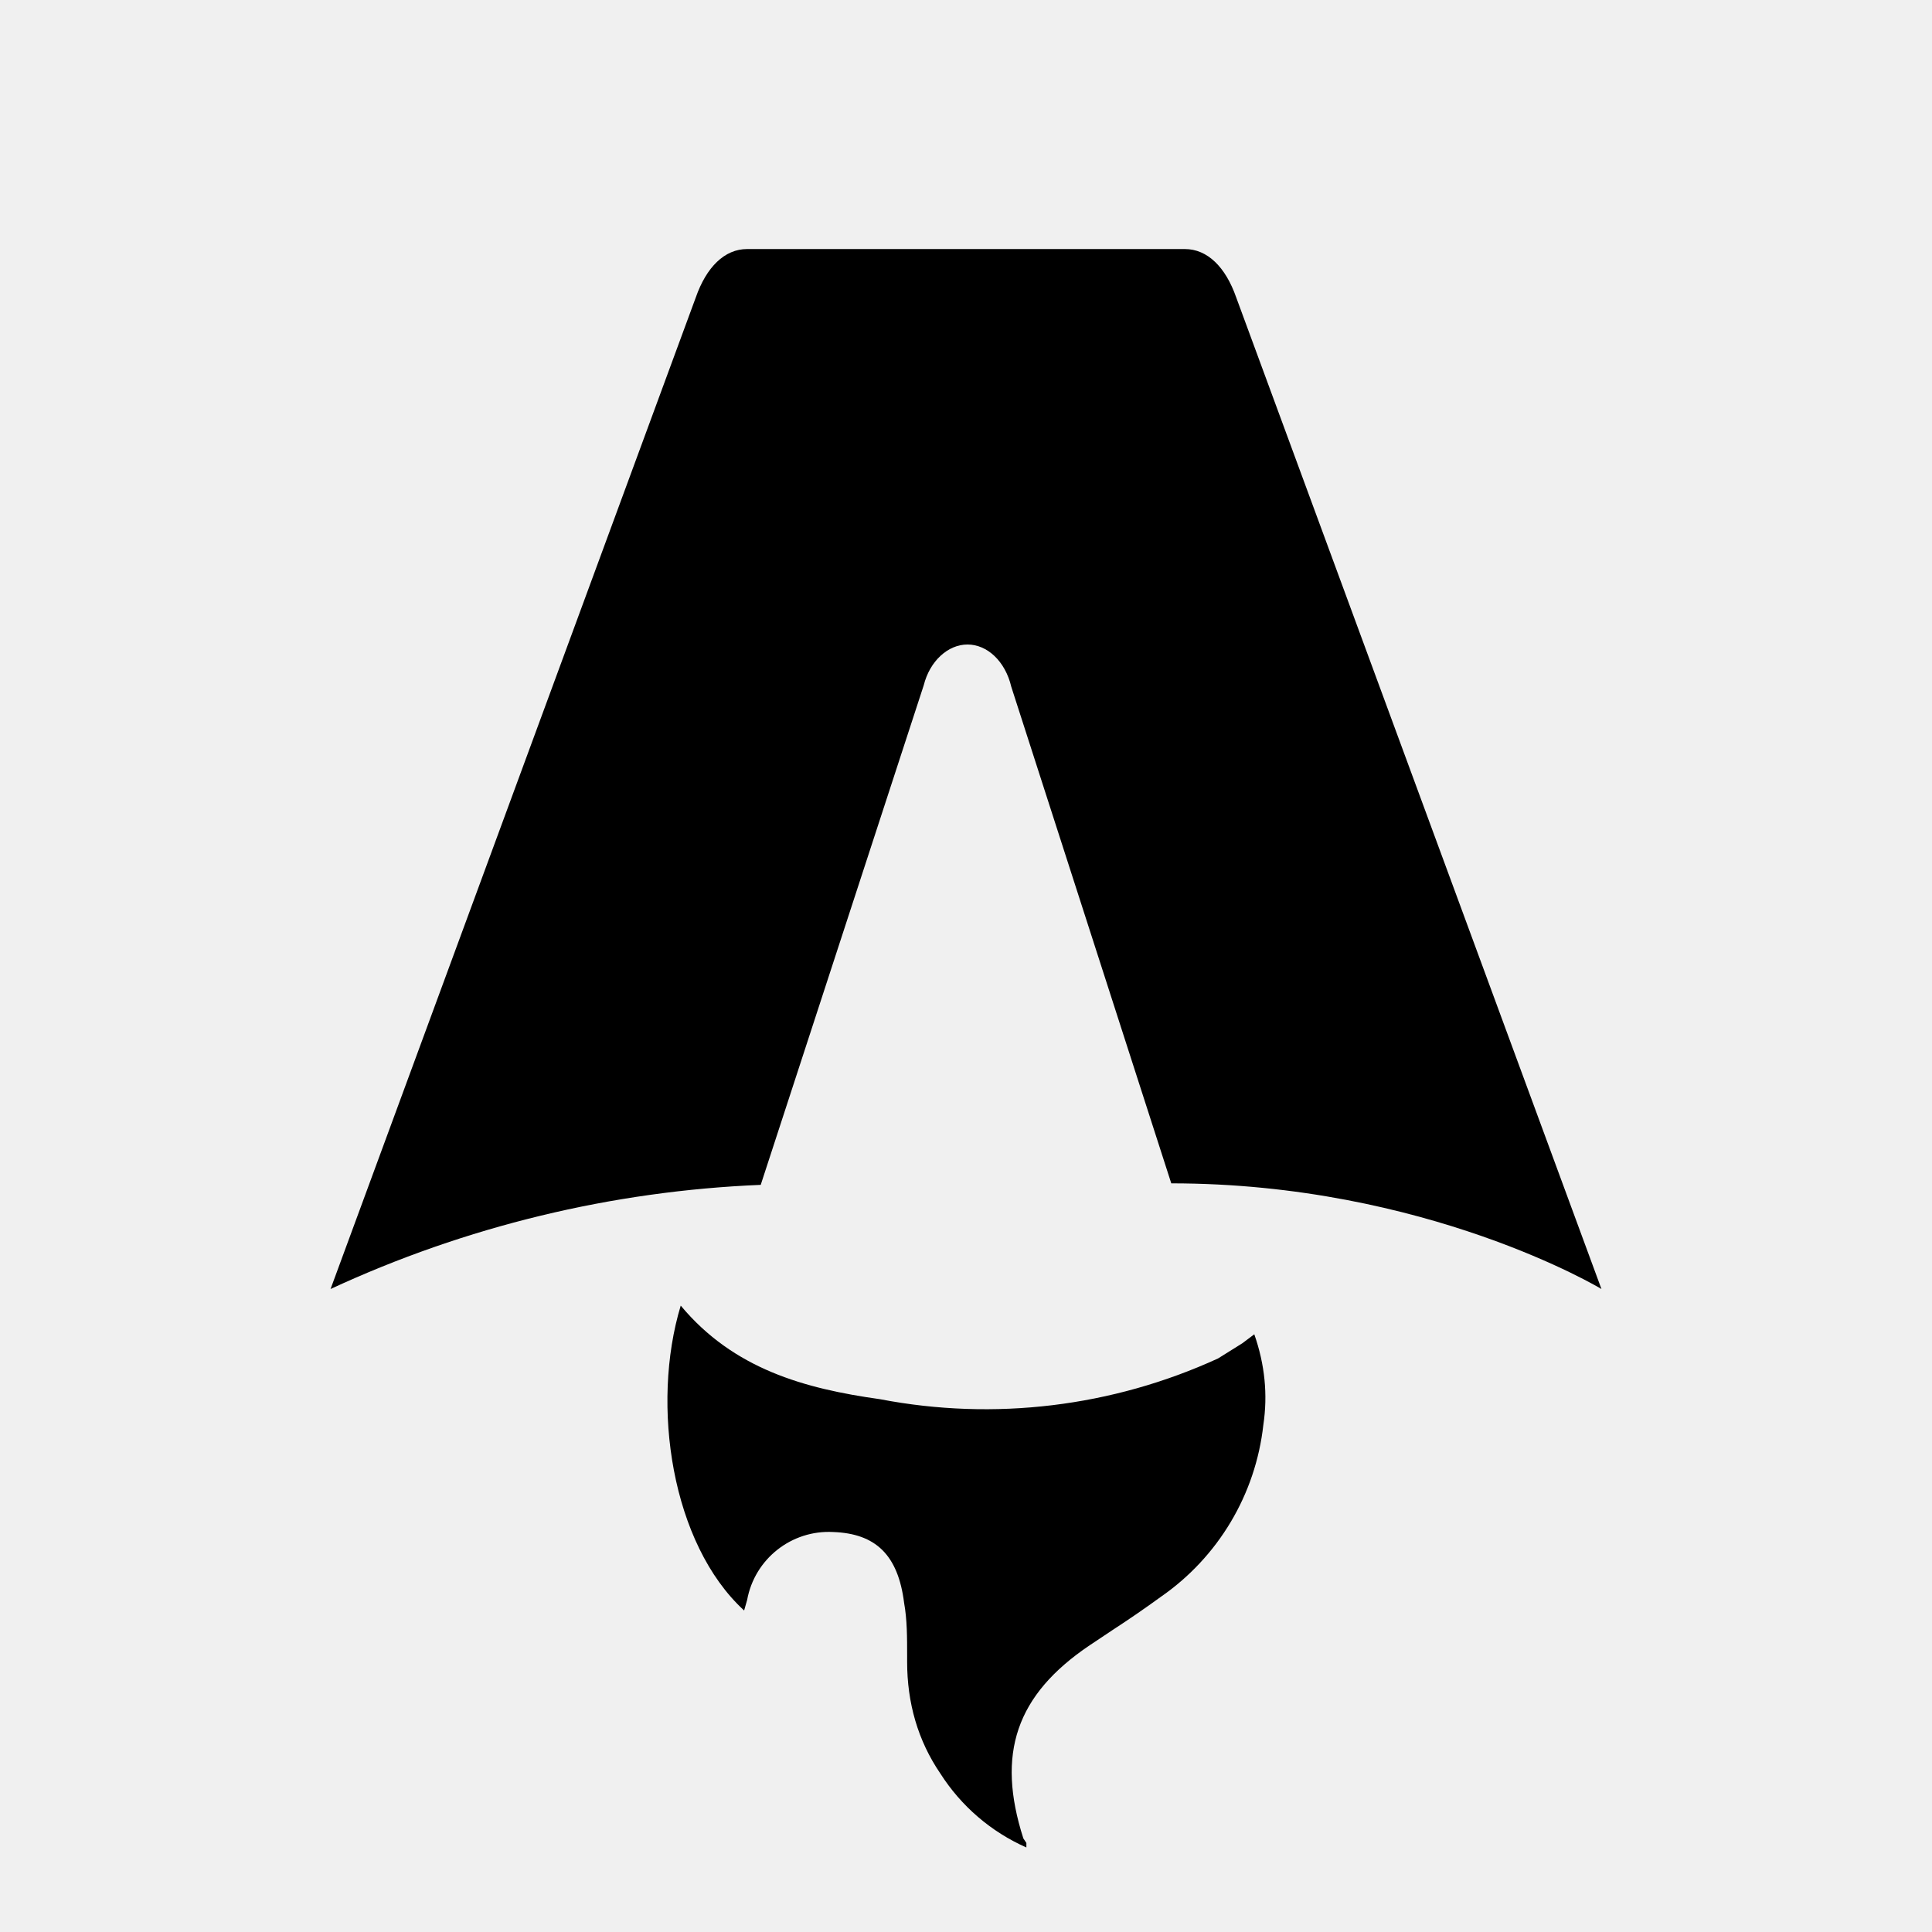
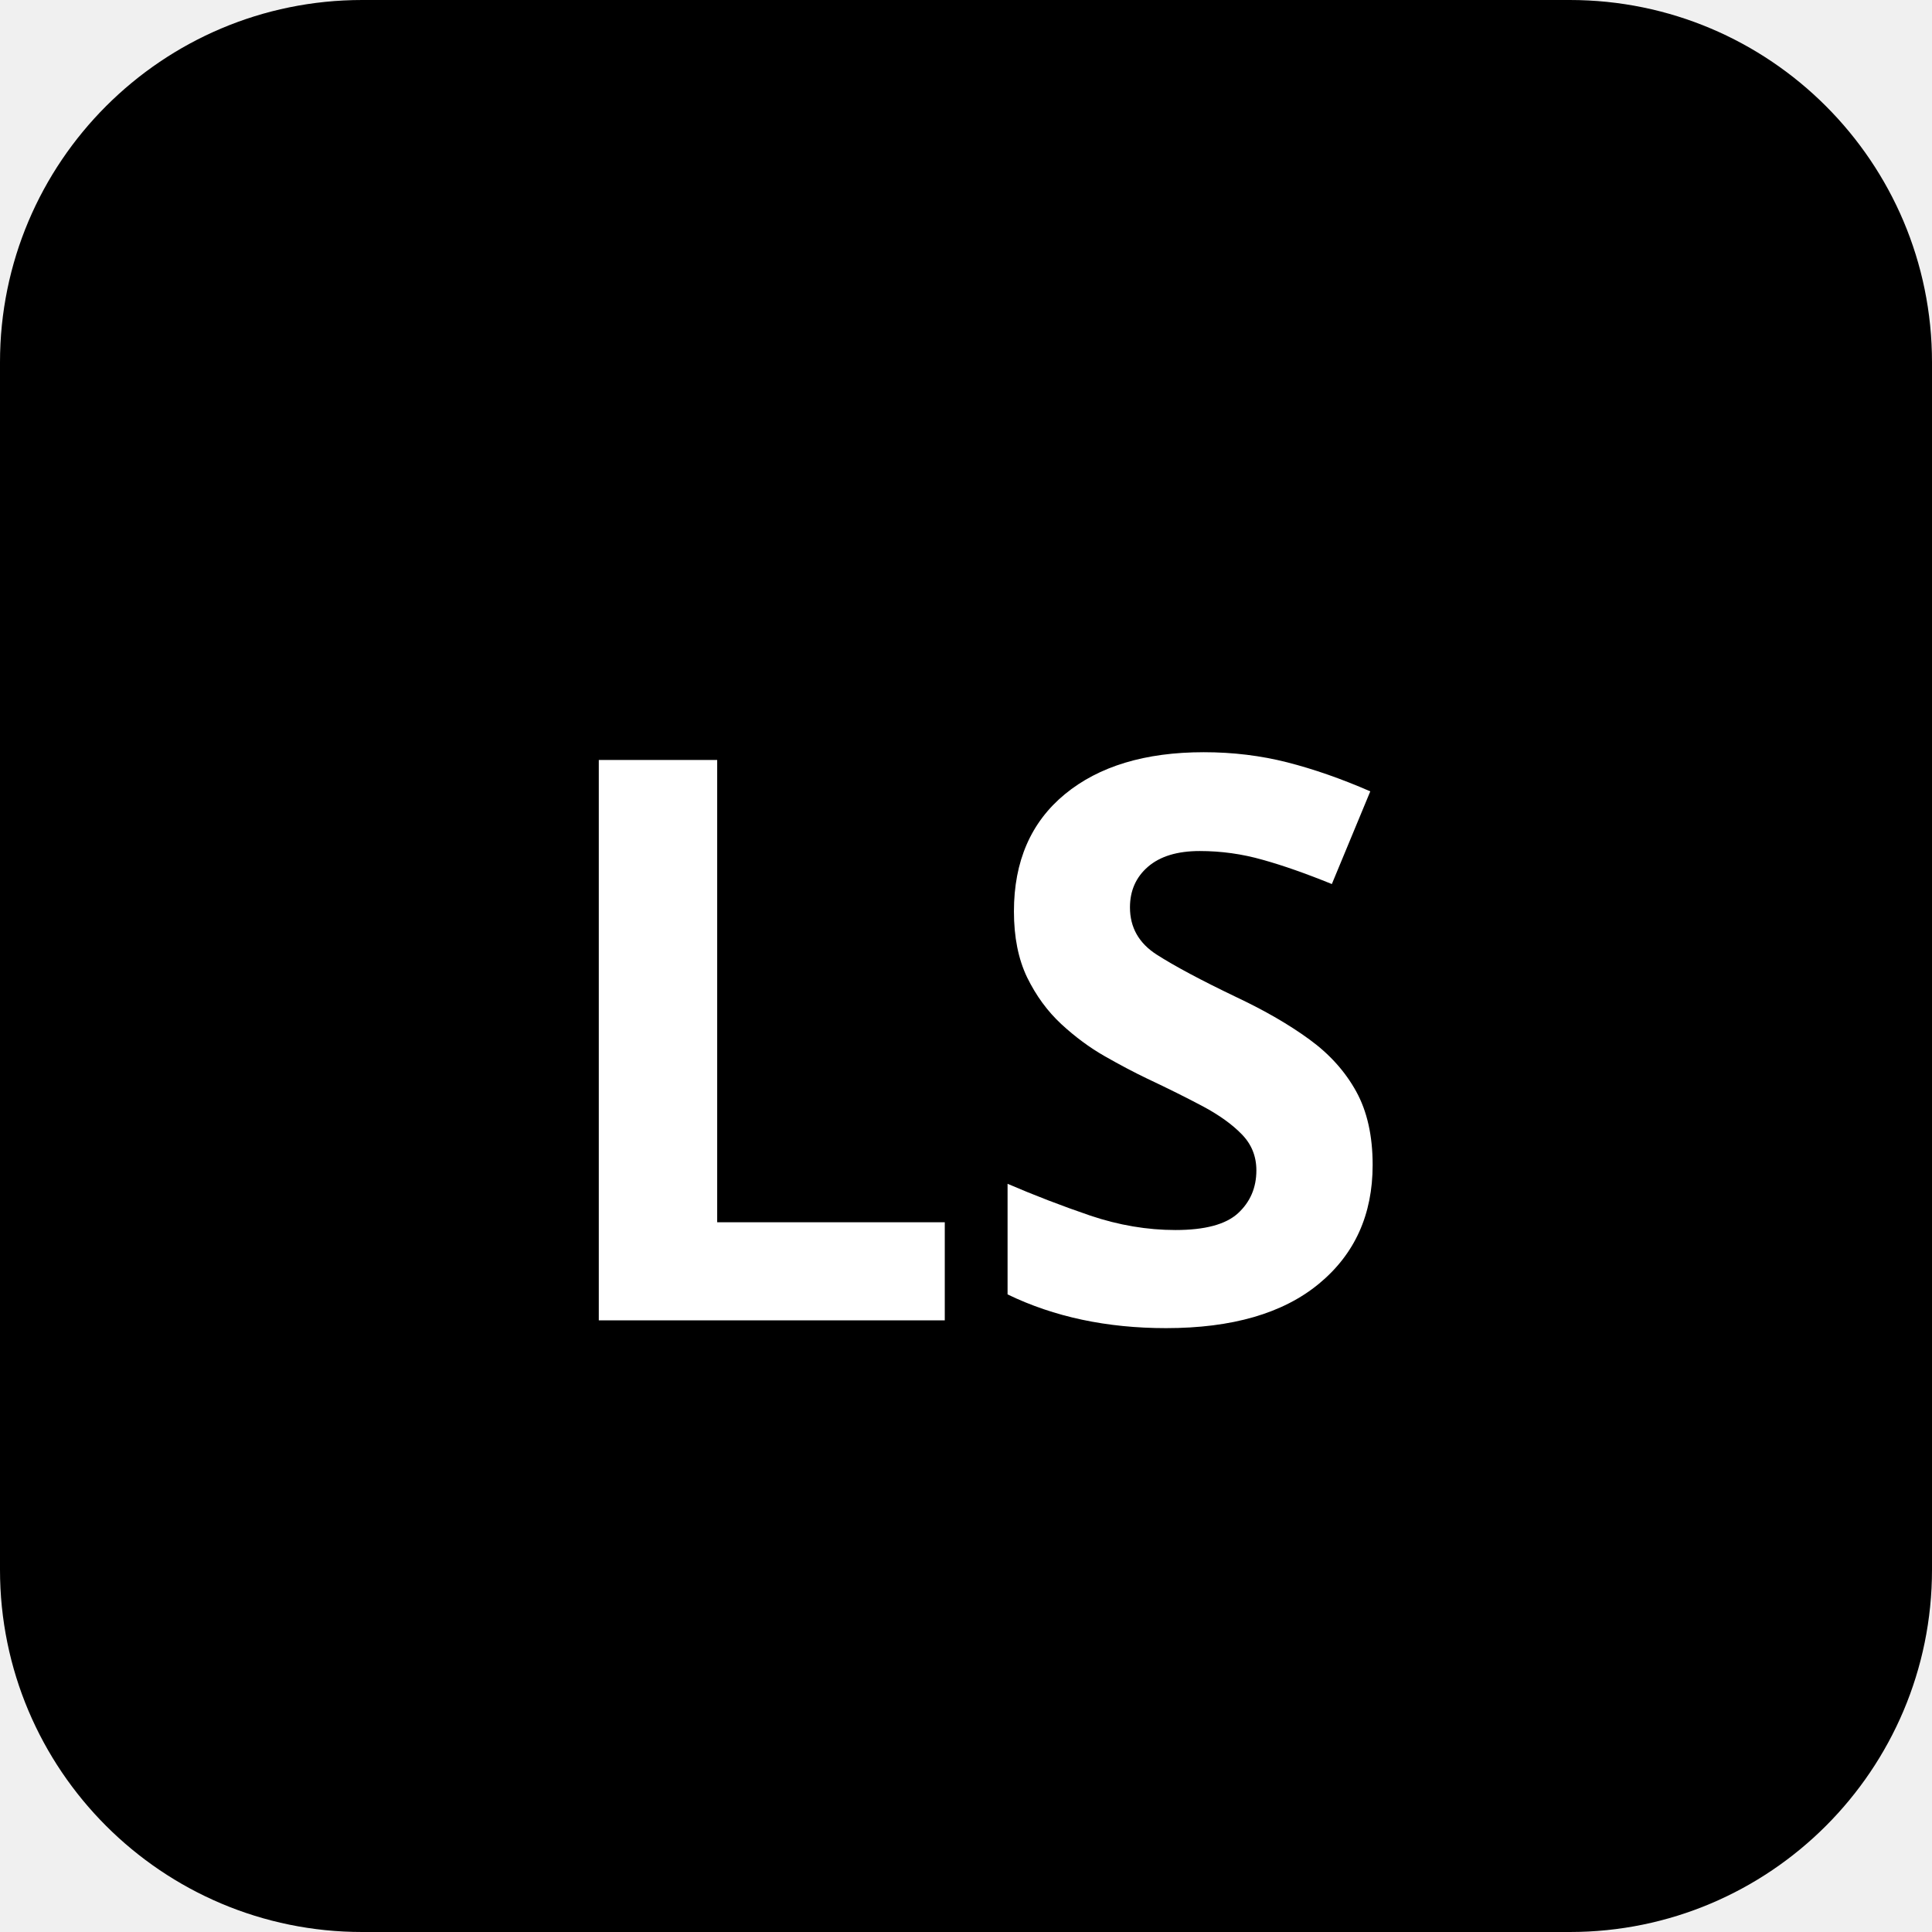
- <svg xmlns="http://www.w3.org/2000/svg" fill="none" viewBox="0 0 128 128">
-   <path d="M50.4 78.5a75.1 75.1 0 0 0-28.5 6.9l24.2-65.7c.7-2 1.9-3.2 3.4-3.2h29c1.5 0 2.7 1.2 3.4 3.2l24.2 65.7s-11.6-7-28.5-7L67 45.5c-.4-1.7-1.6-2.8-2.9-2.8-1.3 0-2.5 1.1-2.9 2.7L50.4 78.5Zm-1.1 28.2Zm-4.2-20.2c-2 6.6-.6 15.8 4.2 20.2a17.5 17.5 0 0 1 .2-.7 5.5 5.5 0 0 1 5.7-4.5c2.8.1 4.3 1.5 4.7 4.7.2 1.1.2 2.3.2 3.5v.4c0 2.7.7 5.2 2.2 7.4a13 13 0 0 0 5.7 4.9v-.3l-.2-.3c-1.8-5.6-.5-9.5 4.4-12.8l1.5-1a73 73 0 0 0 3.2-2.2 16 16 0 0 0 6.8-11.4c.3-2 .1-4-.6-6l-.8.6-1.6 1a37 37 0 0 1-22.4 2.7c-5-.7-9.7-2-13.2-6.2Z" />
+ <svg xmlns="http://www.w3.org/2000/svg" viewBox="0 0 128 128">
+   <rect width="128" height="128" rx="24" class="bg" />
+   <text x="50%" y="54%" dominant-baseline="middle" text-anchor="middle" font-family="'General Sans', ui-sans-serif, system-ui, sans-serif" font-weight="600" font-size="52" class="fg">LS</text>
  <style>
-         path { fill: #000; }
-         @media (prefers-color-scheme: dark) {
-             path { fill: #FFF; }
-         }
-     </style>
+     .bg { fill: #000; }
+     .fg { fill: #fff; }
+     @media (prefers-color-scheme: dark) {
+       .bg { fill: #fff; }
+       .fg { fill: #000; }
+     }
+   </style>
</svg>
